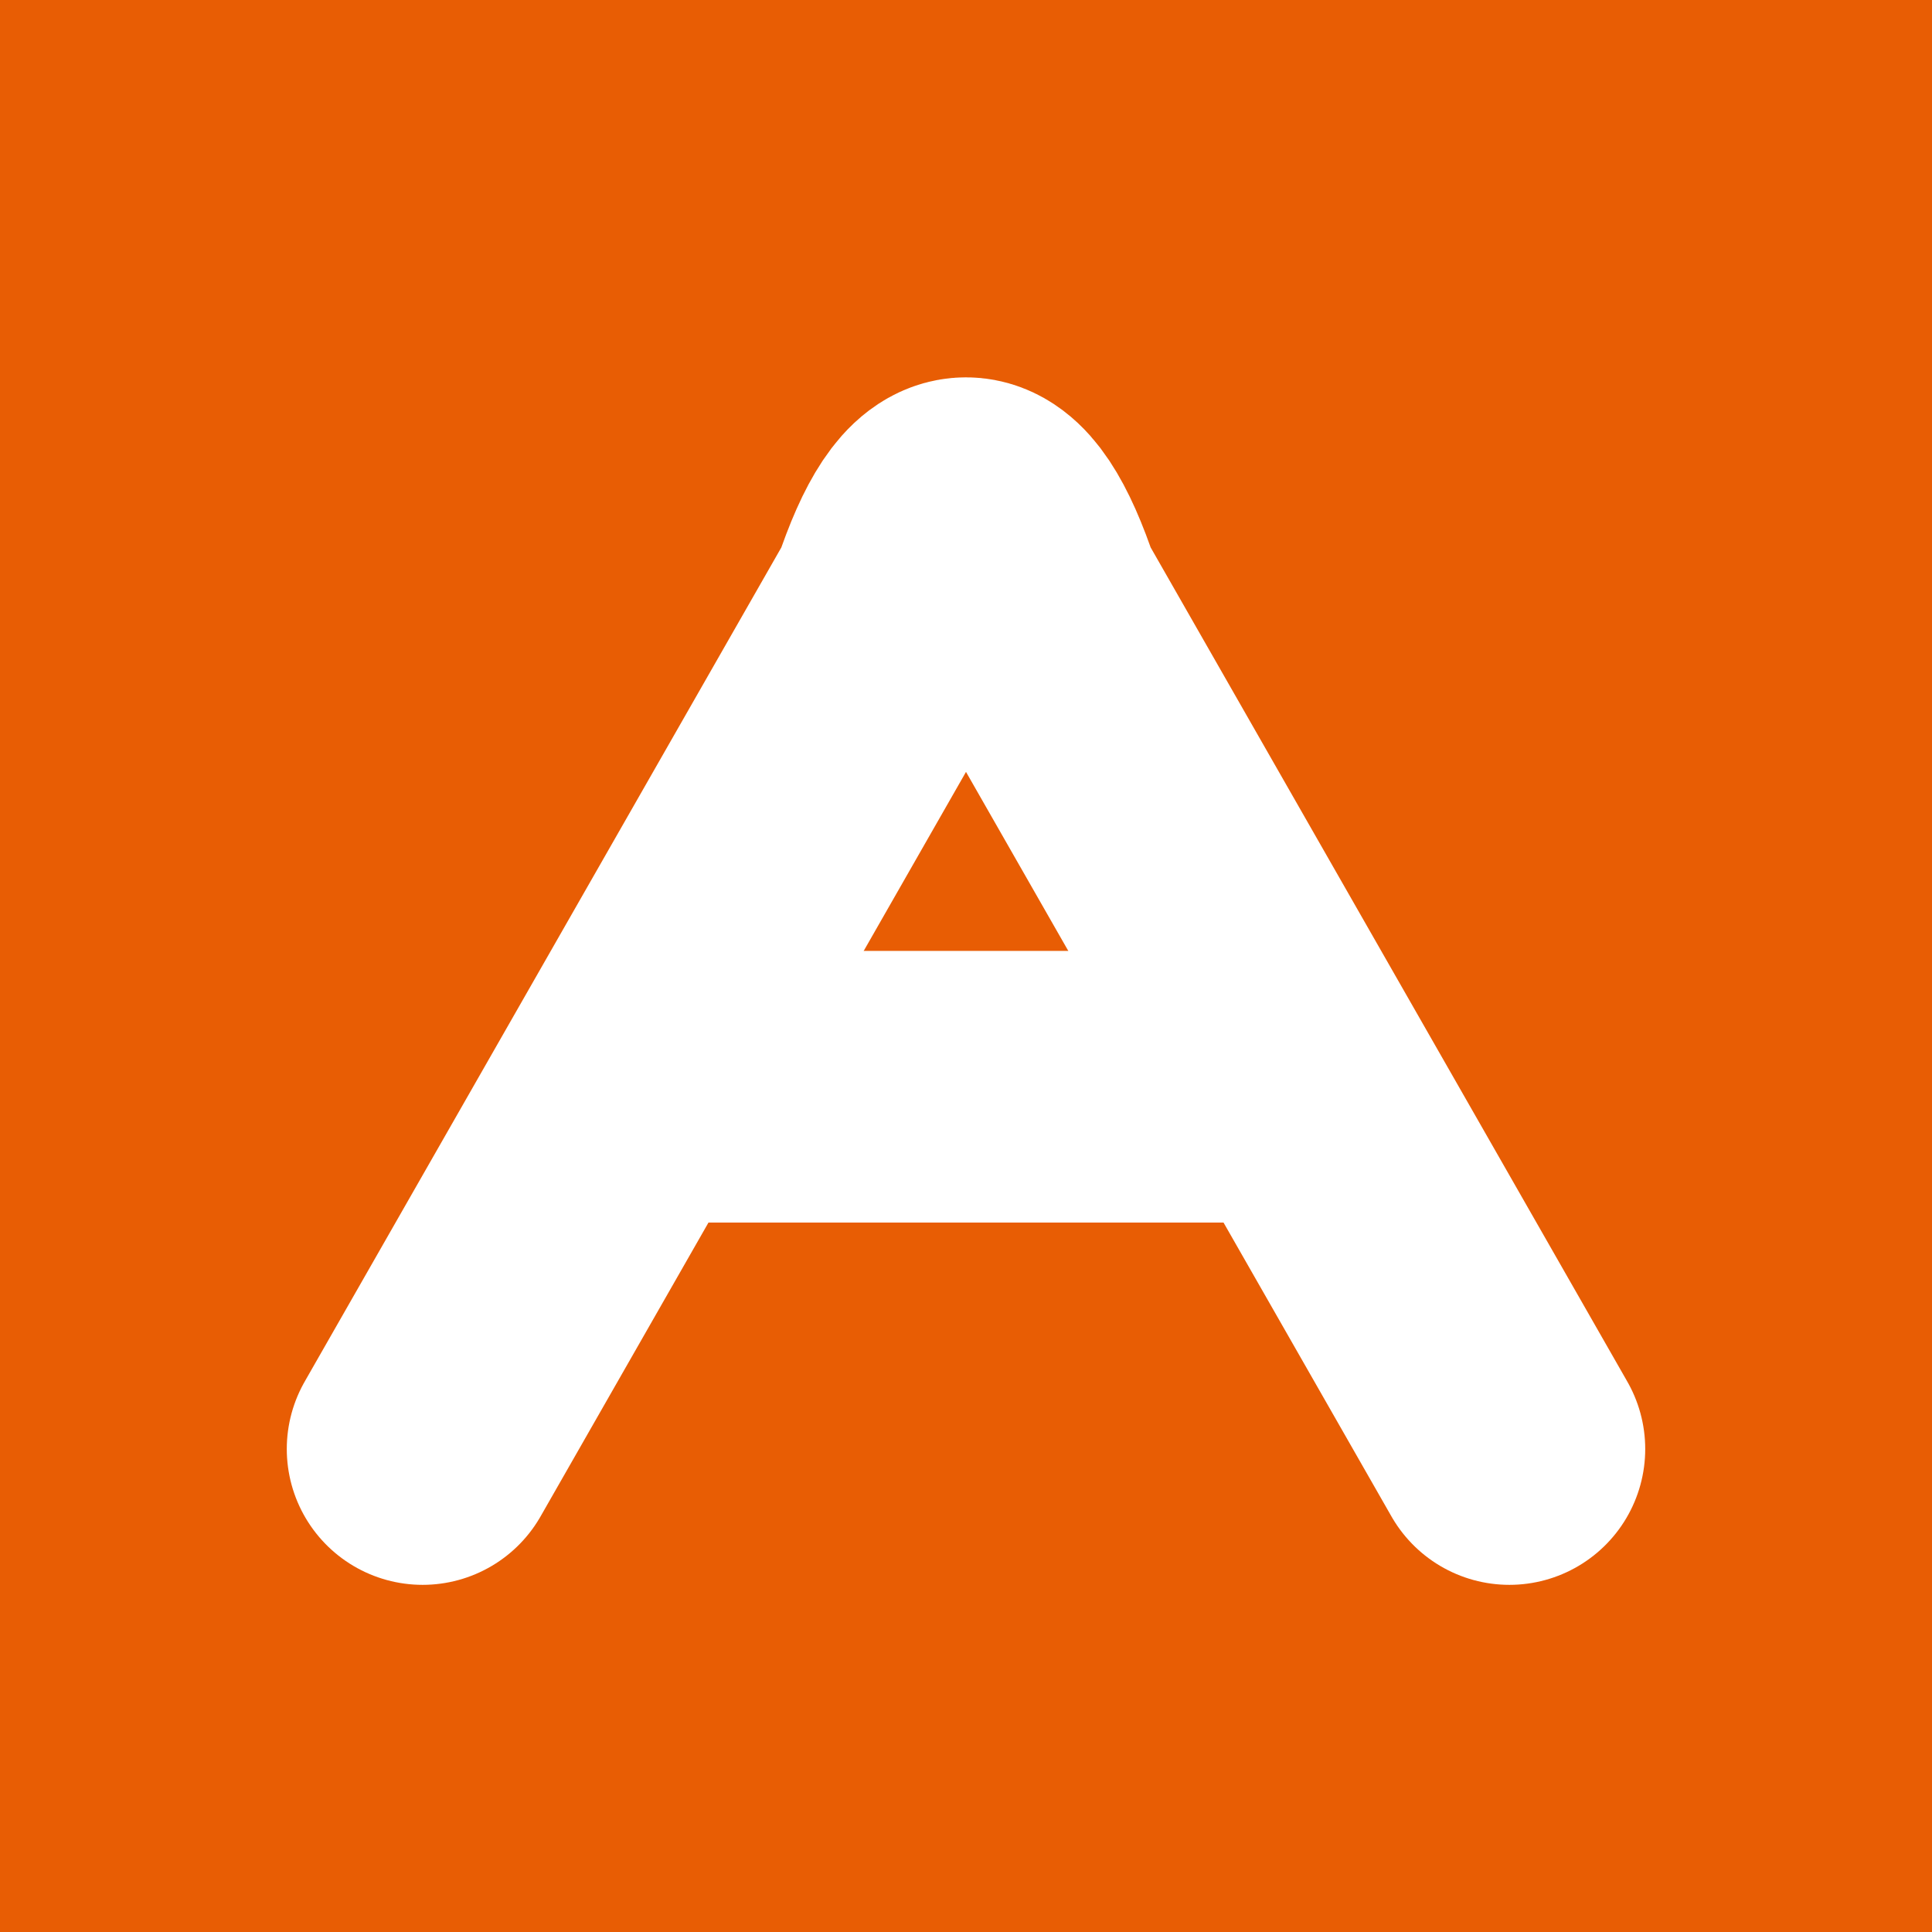
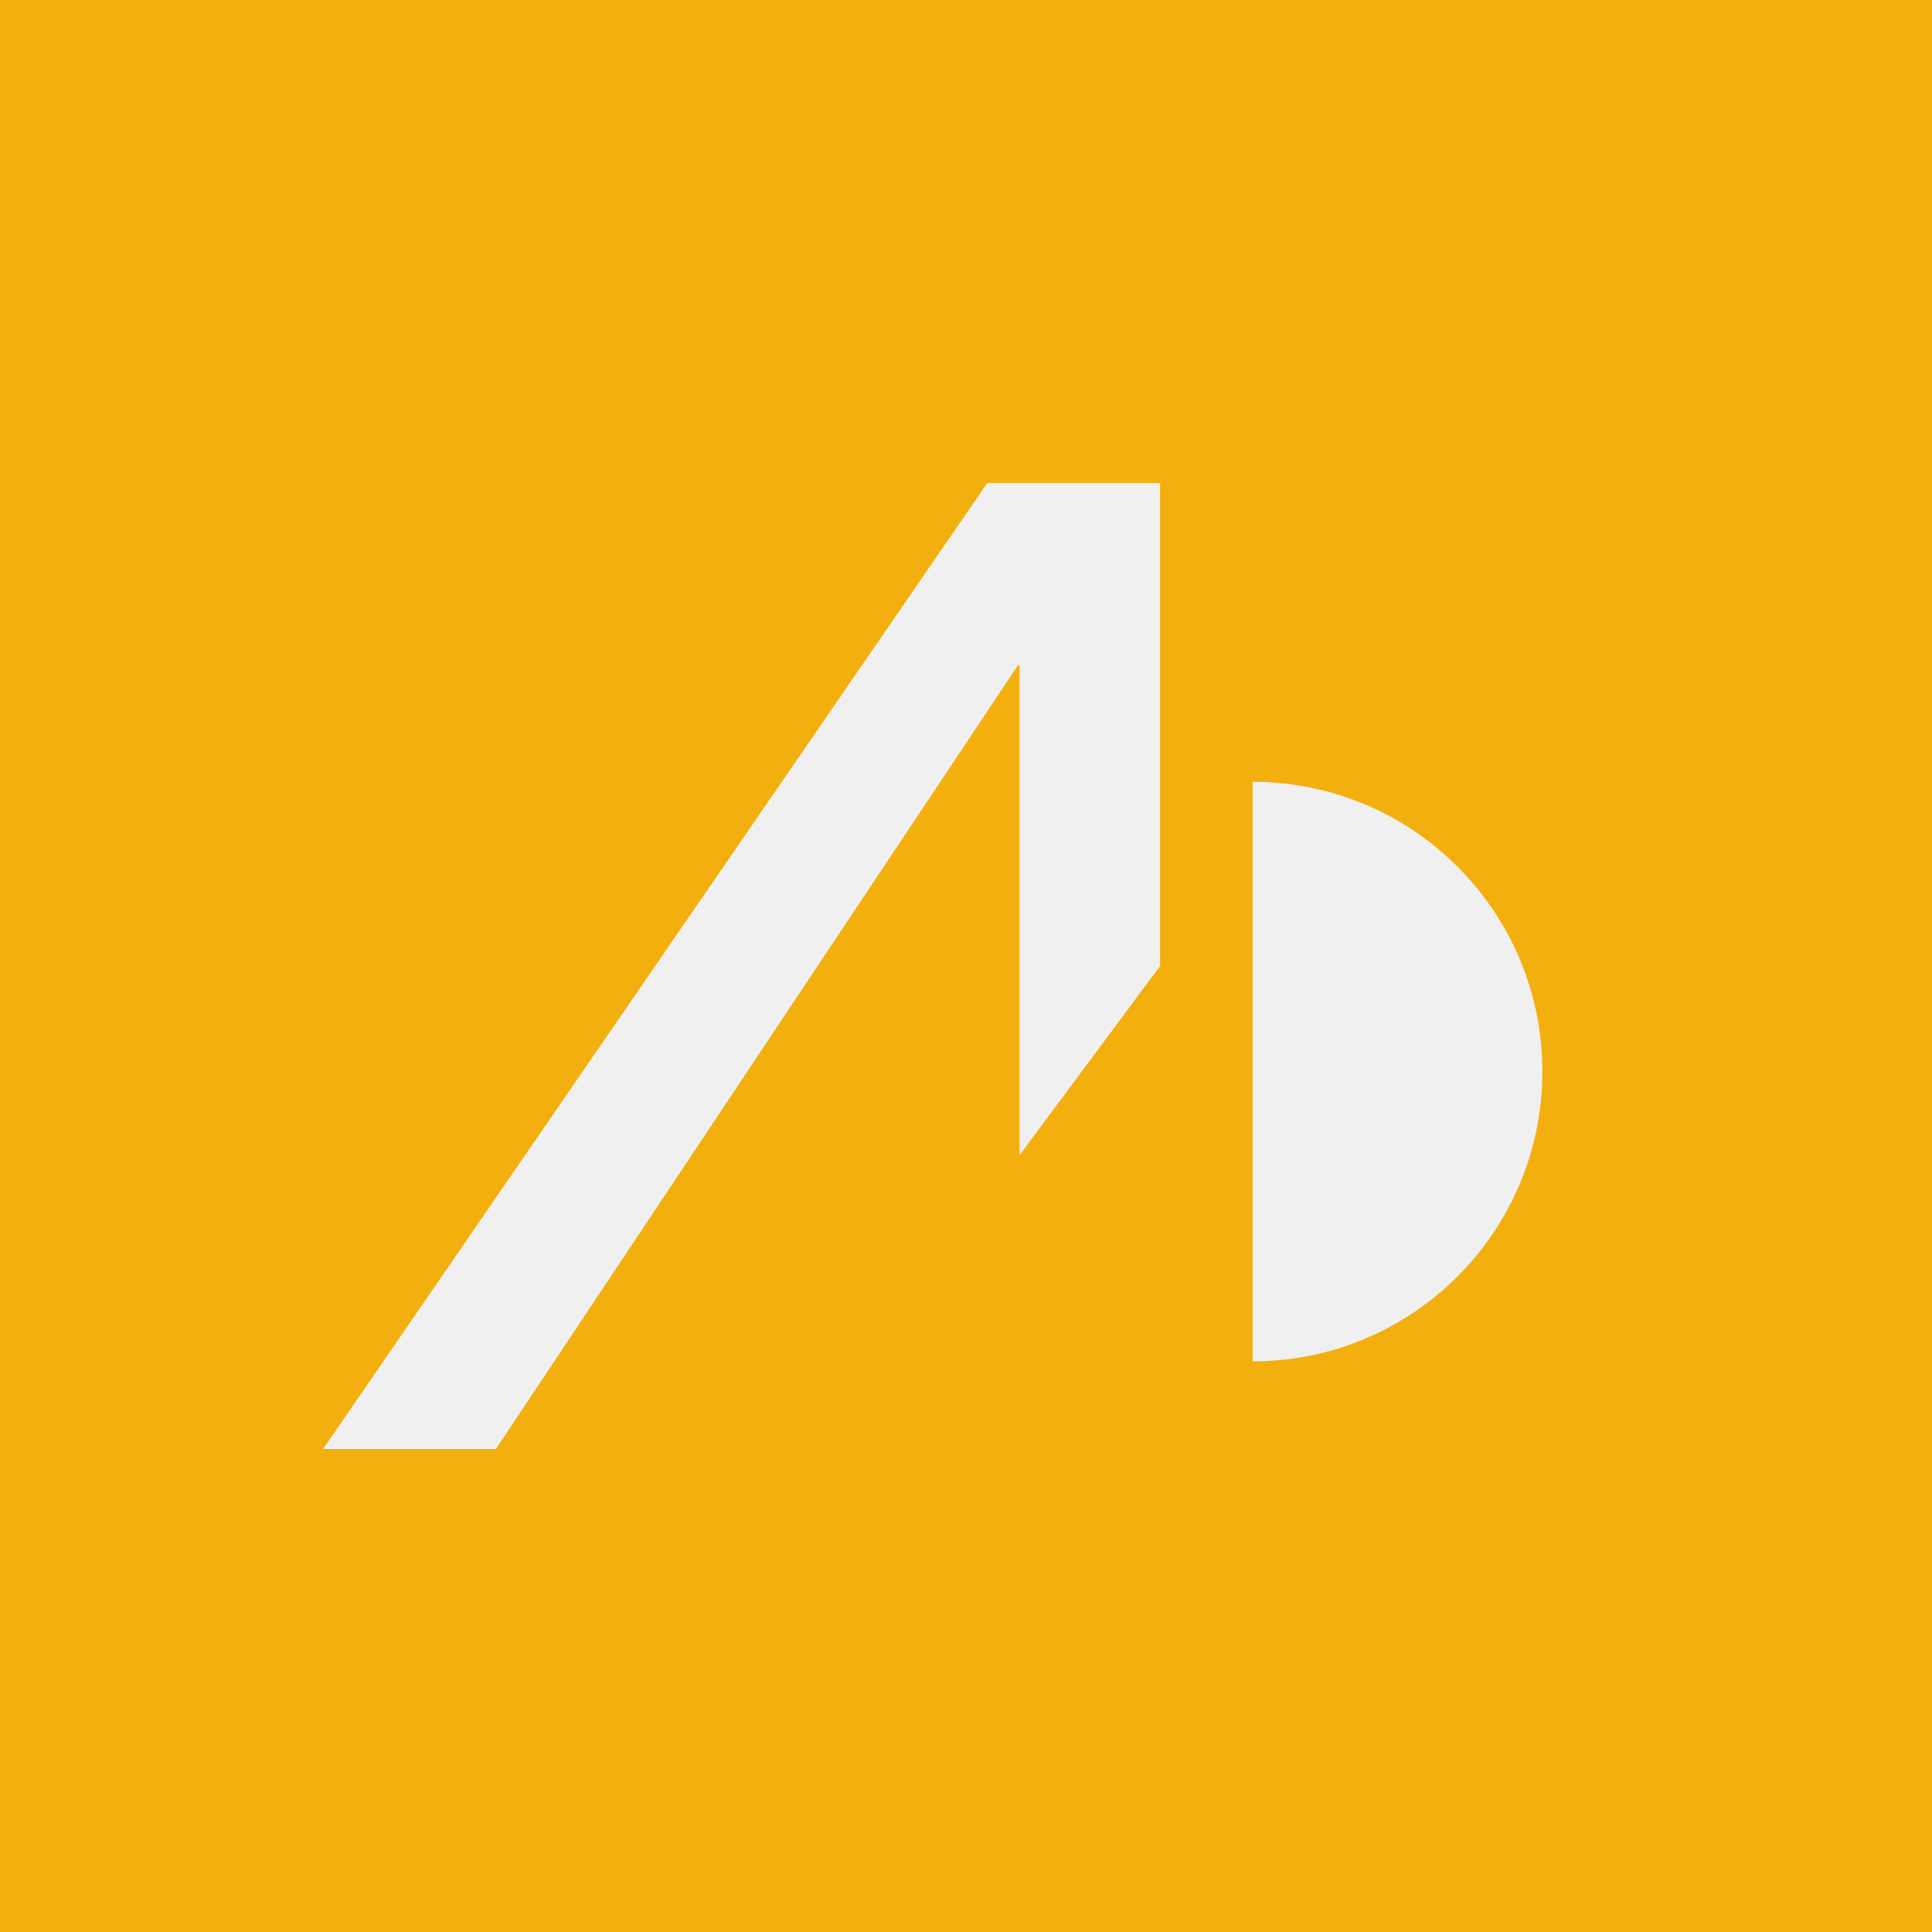
- <svg xmlns="http://www.w3.org/2000/svg" width="32" height="32" viewBox="0 0 32 32" fill="none">
-   <rect width="32" height="32" fill="#E85D04" />
-   <g stroke="#FFFFFF" stroke-width="4.5" stroke-linecap="round" stroke-linejoin="round" fill="none">
-     <path d="M7 24 L15 10 Q16 7 17 10 L25 24" />
-     <path d="M11 18 H21" />
+ <svg xmlns="http://www.w3.org/2000/svg" width="100%" height="100%" viewBox="0 0 2160 2160" version="1.1" xml:space="preserve" style="fill-rule:evenodd;clip-rule:evenodd;stroke-linejoin:round;stroke-miterlimit:2;">
+   <g transform="matrix(1,0,0,1,-5773.948,-2304.596)">
+     <g id="Artboard2" transform="matrix(0.5625,0,0,1,3585.823,2304.596)">
+       <rect x="3890" y="0" width="3840" height="2160" style="fill:none;" />
+       <clipPath id="_clip1">
+         <rect x="3890" y="0" width="3840" height="2160" />
+       </clipPath>
+       <g clip-path="url(#_clip1)">
+         <g transform="matrix(2.010399,0,0,2.880973,3186.652,-2066.398)">
+           <path d="M2259.924,717.257L2259.924,1467.004L349.855,1467.004L349.855,717.257L2259.924,717.257ZM1588.244,1245.55C1746.463,1245.55 1874.724,1195.205 1874.724,1133.1C1874.724,1070.996 1746.463,1020.65 1588.244,1020.65L1588.244,1245.55ZM1325.922,904.694L669.256,1279.567L840.117,1279.567L1356.524,975.264L1357.799,975.264L1357.799,1165.58L1496.783,1092.13L1496.783,904.694L1325.922,904.694Z" style="fill:rgb(242,175,13);" />
+         </g>
+       </g>
+     </g>
  </g>
</svg>
